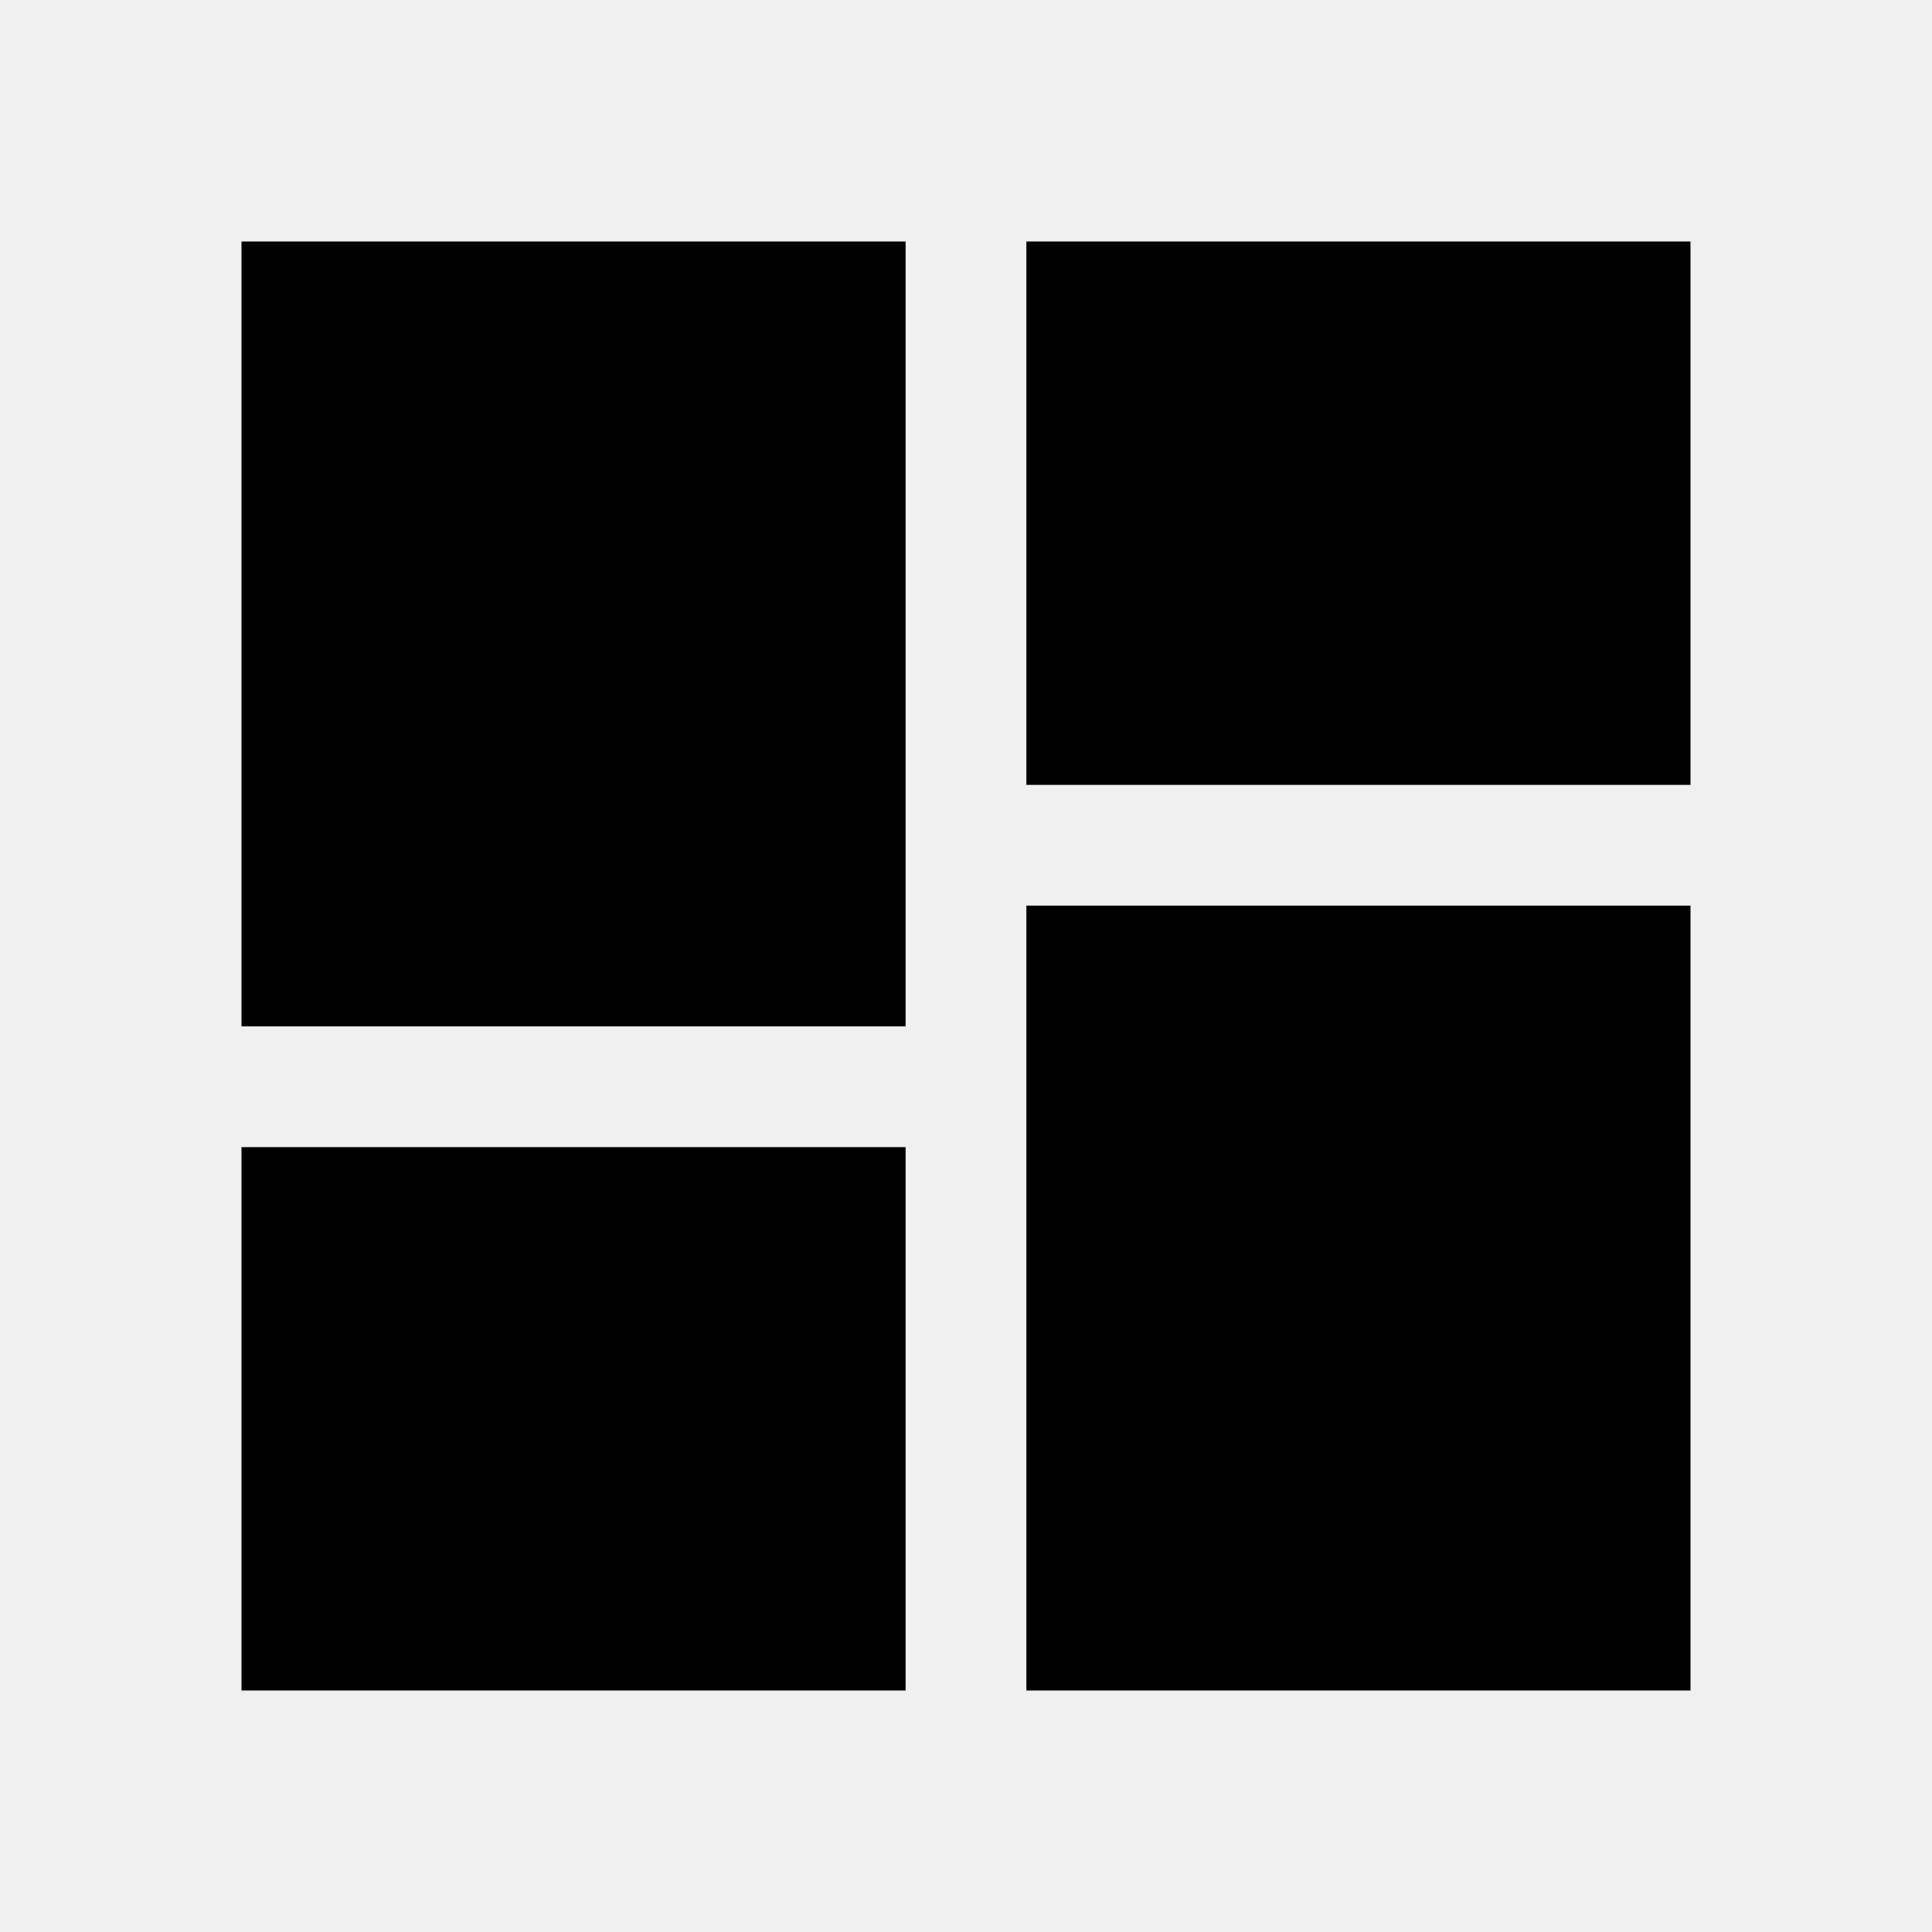
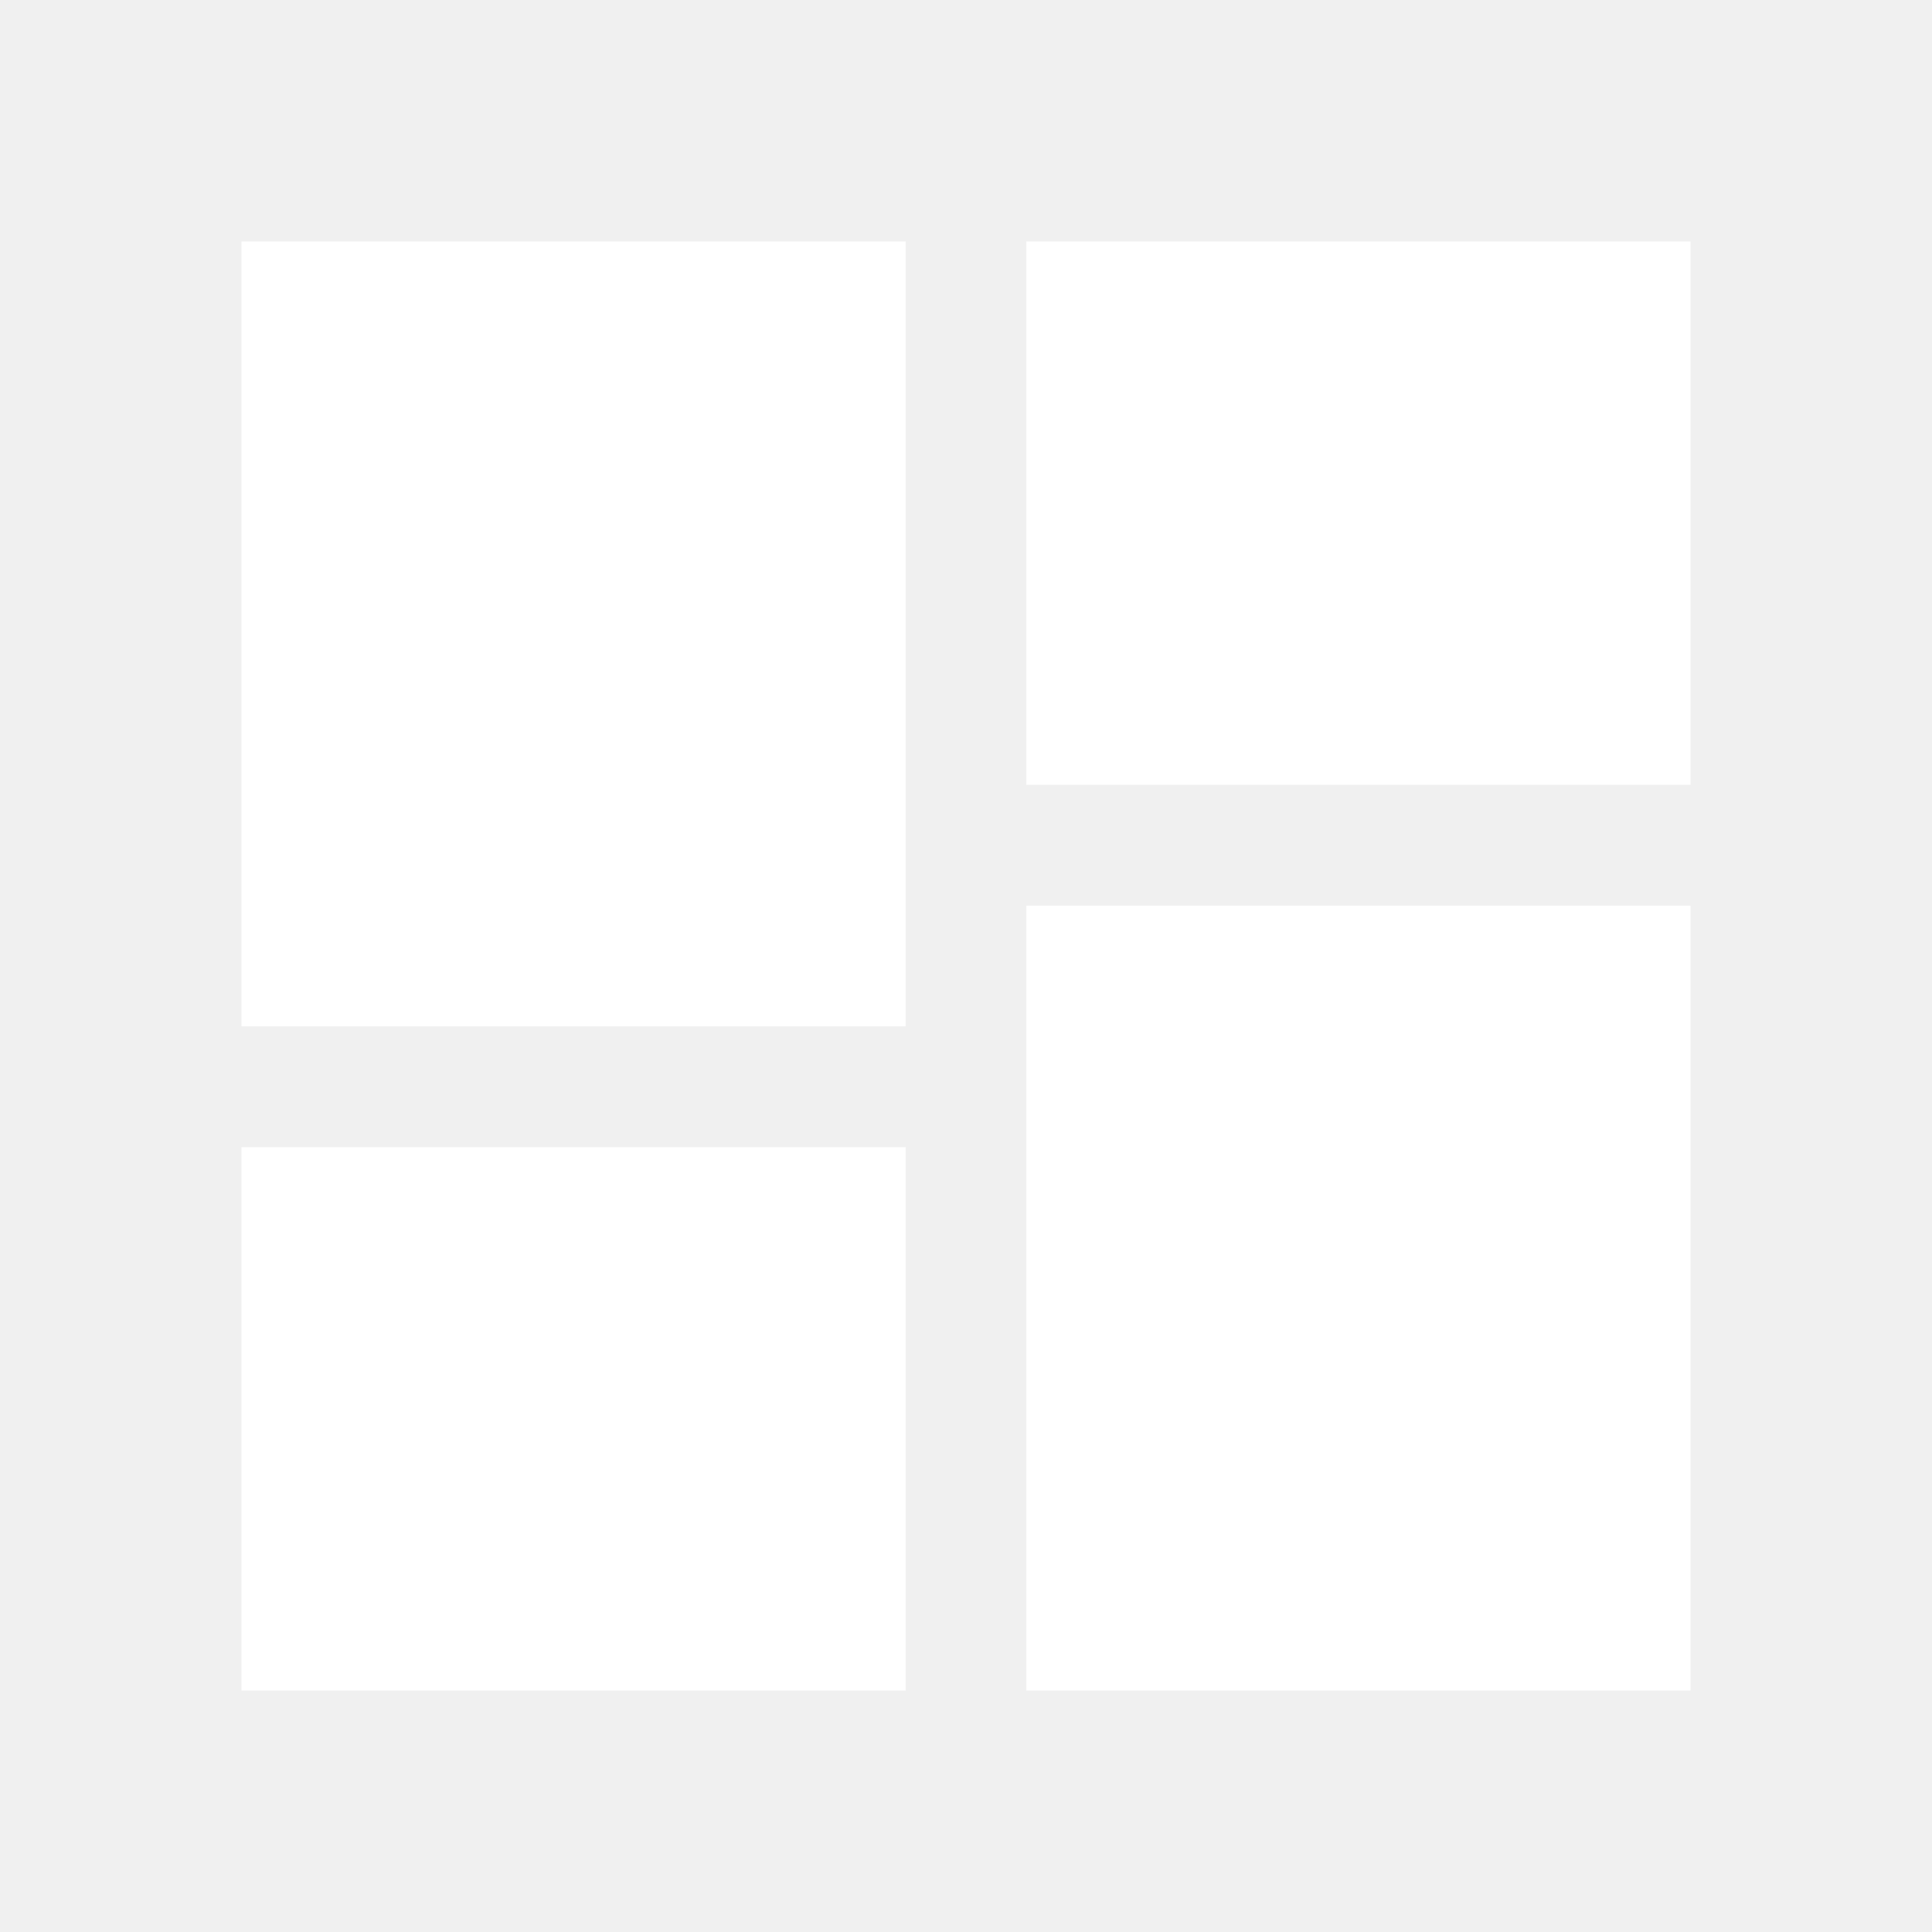
- <svg xmlns="http://www.w3.org/2000/svg" height="48" viewBox="0 96 960 960" width="48">
+ <svg xmlns="http://www.w3.org/2000/svg" height="48" viewBox="0 96 960 960" width="48" fill="#ffffff">
  <path d="M510 486V216h330v270H510ZM120 606V216h330v390H120Zm390 330V546h330v390H510Zm-390 0V666h330v270H120Z" />
</svg>
